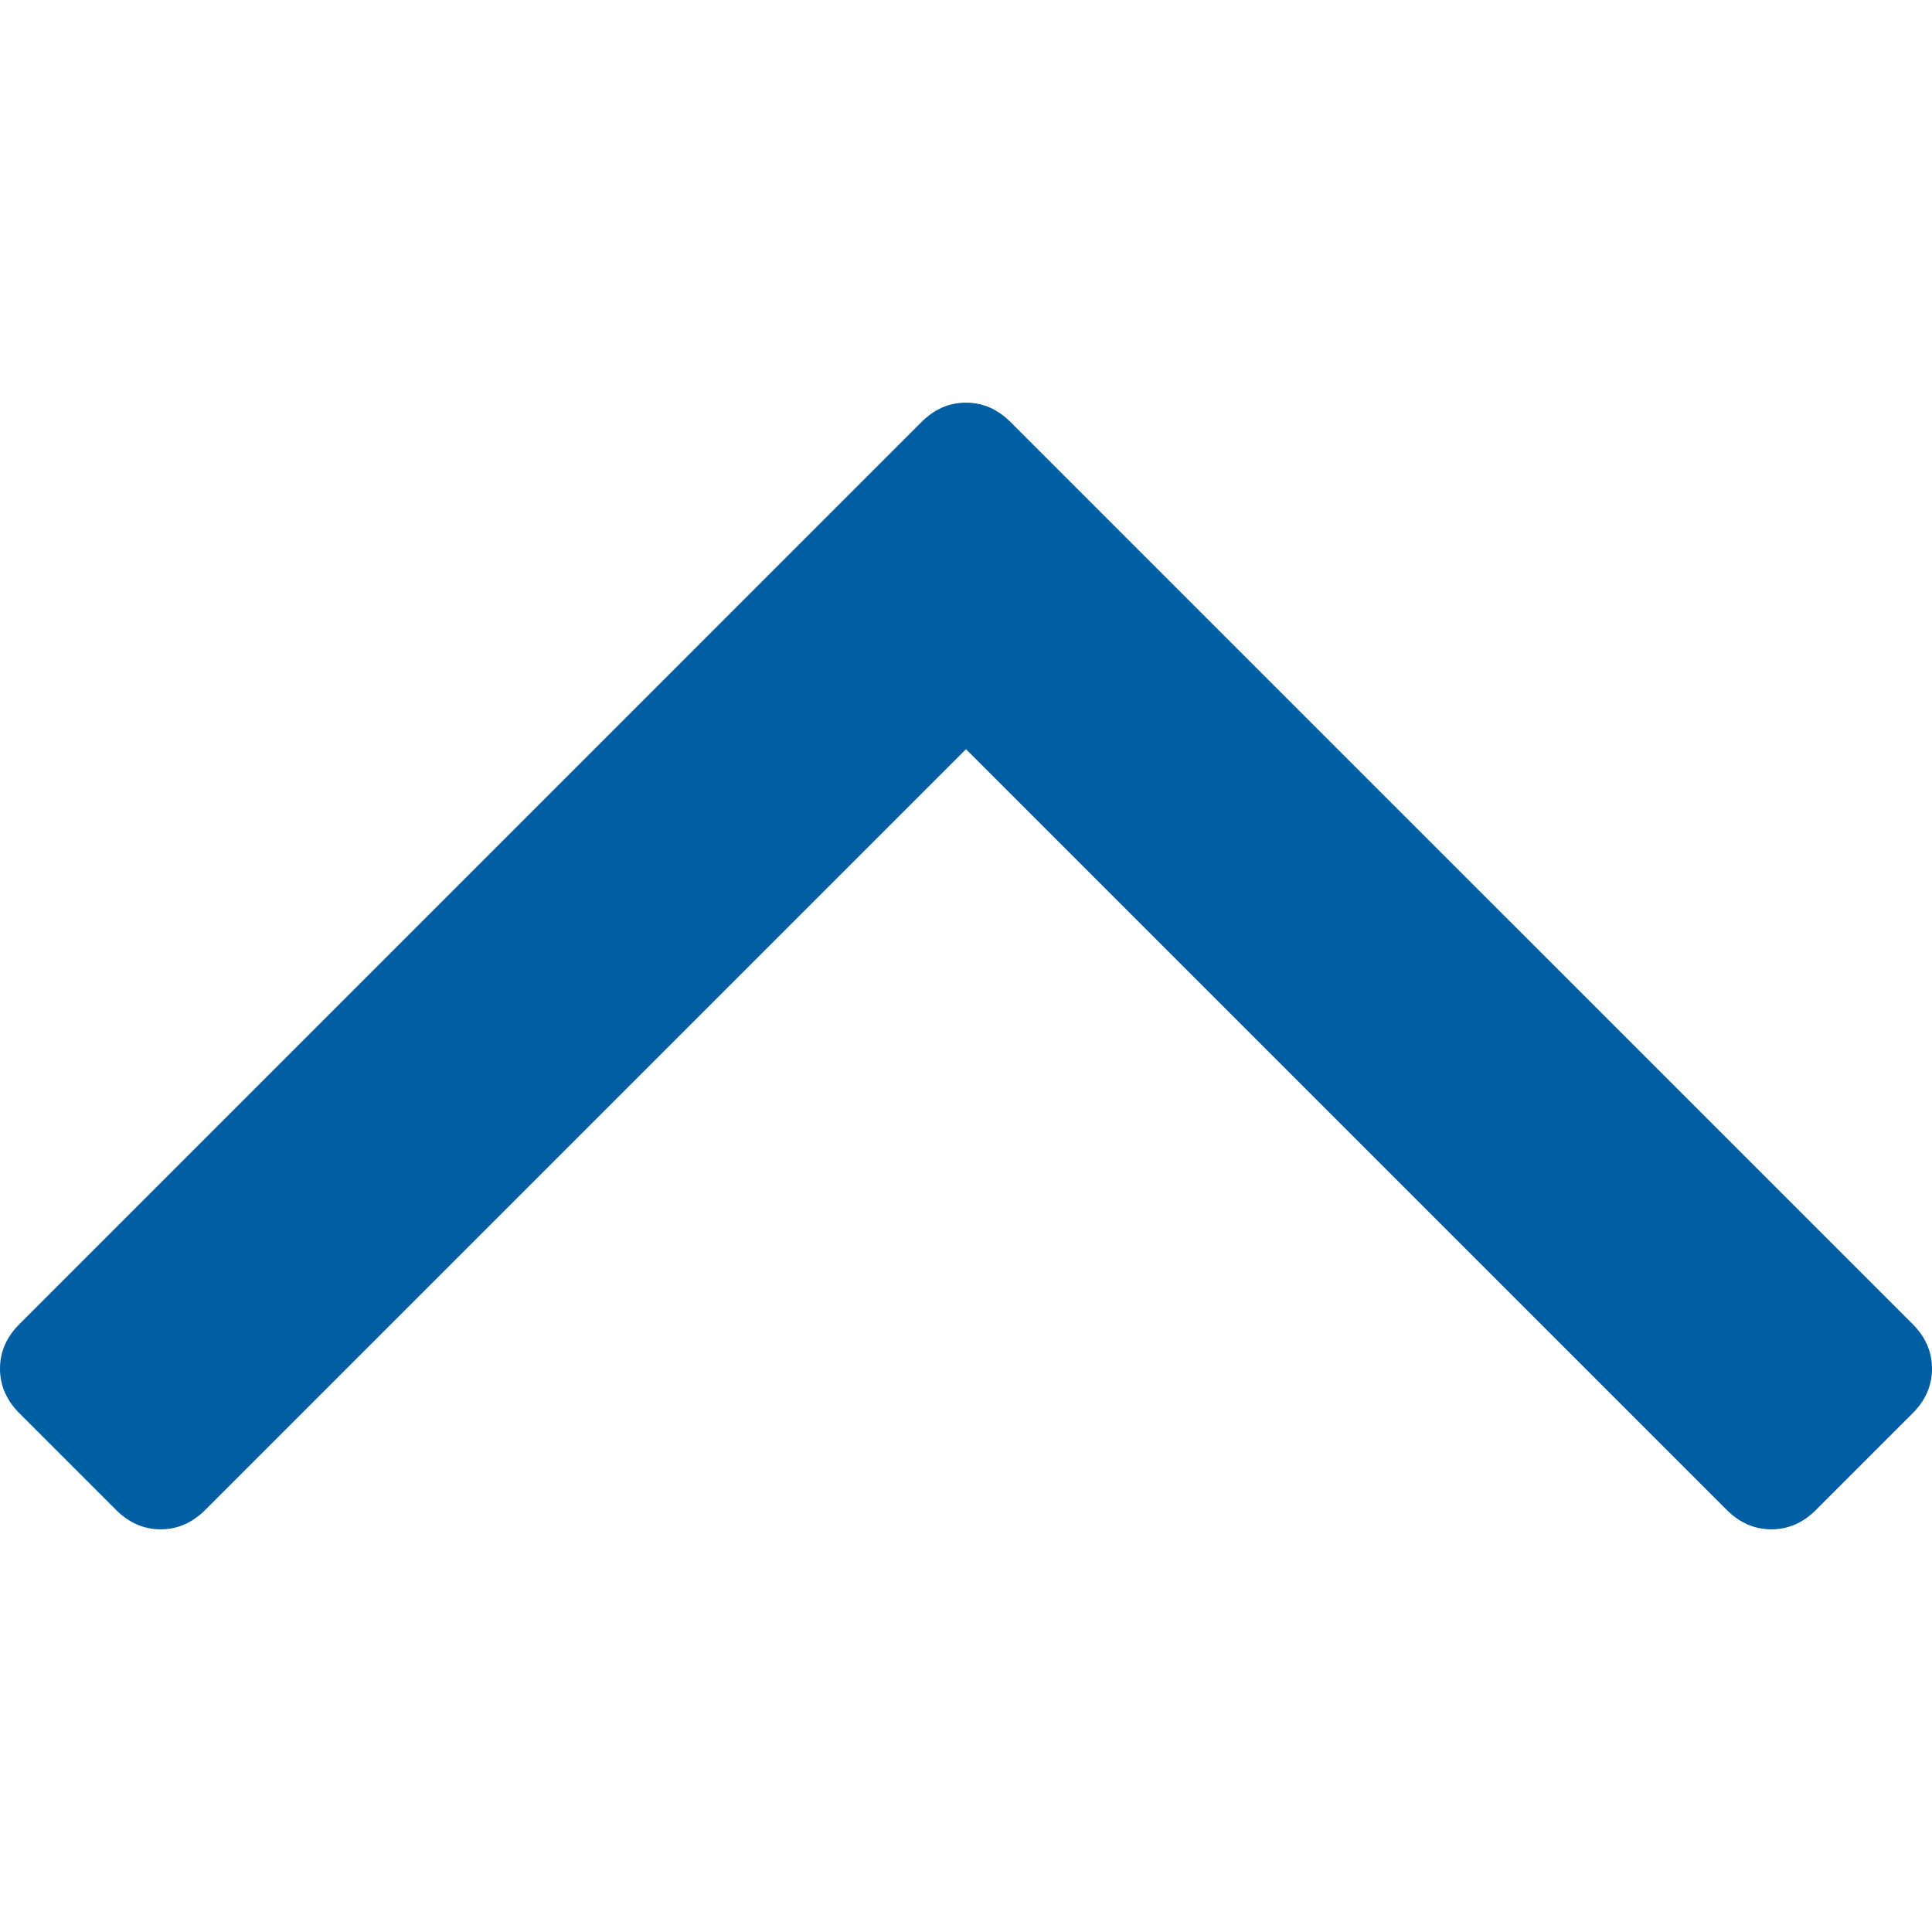
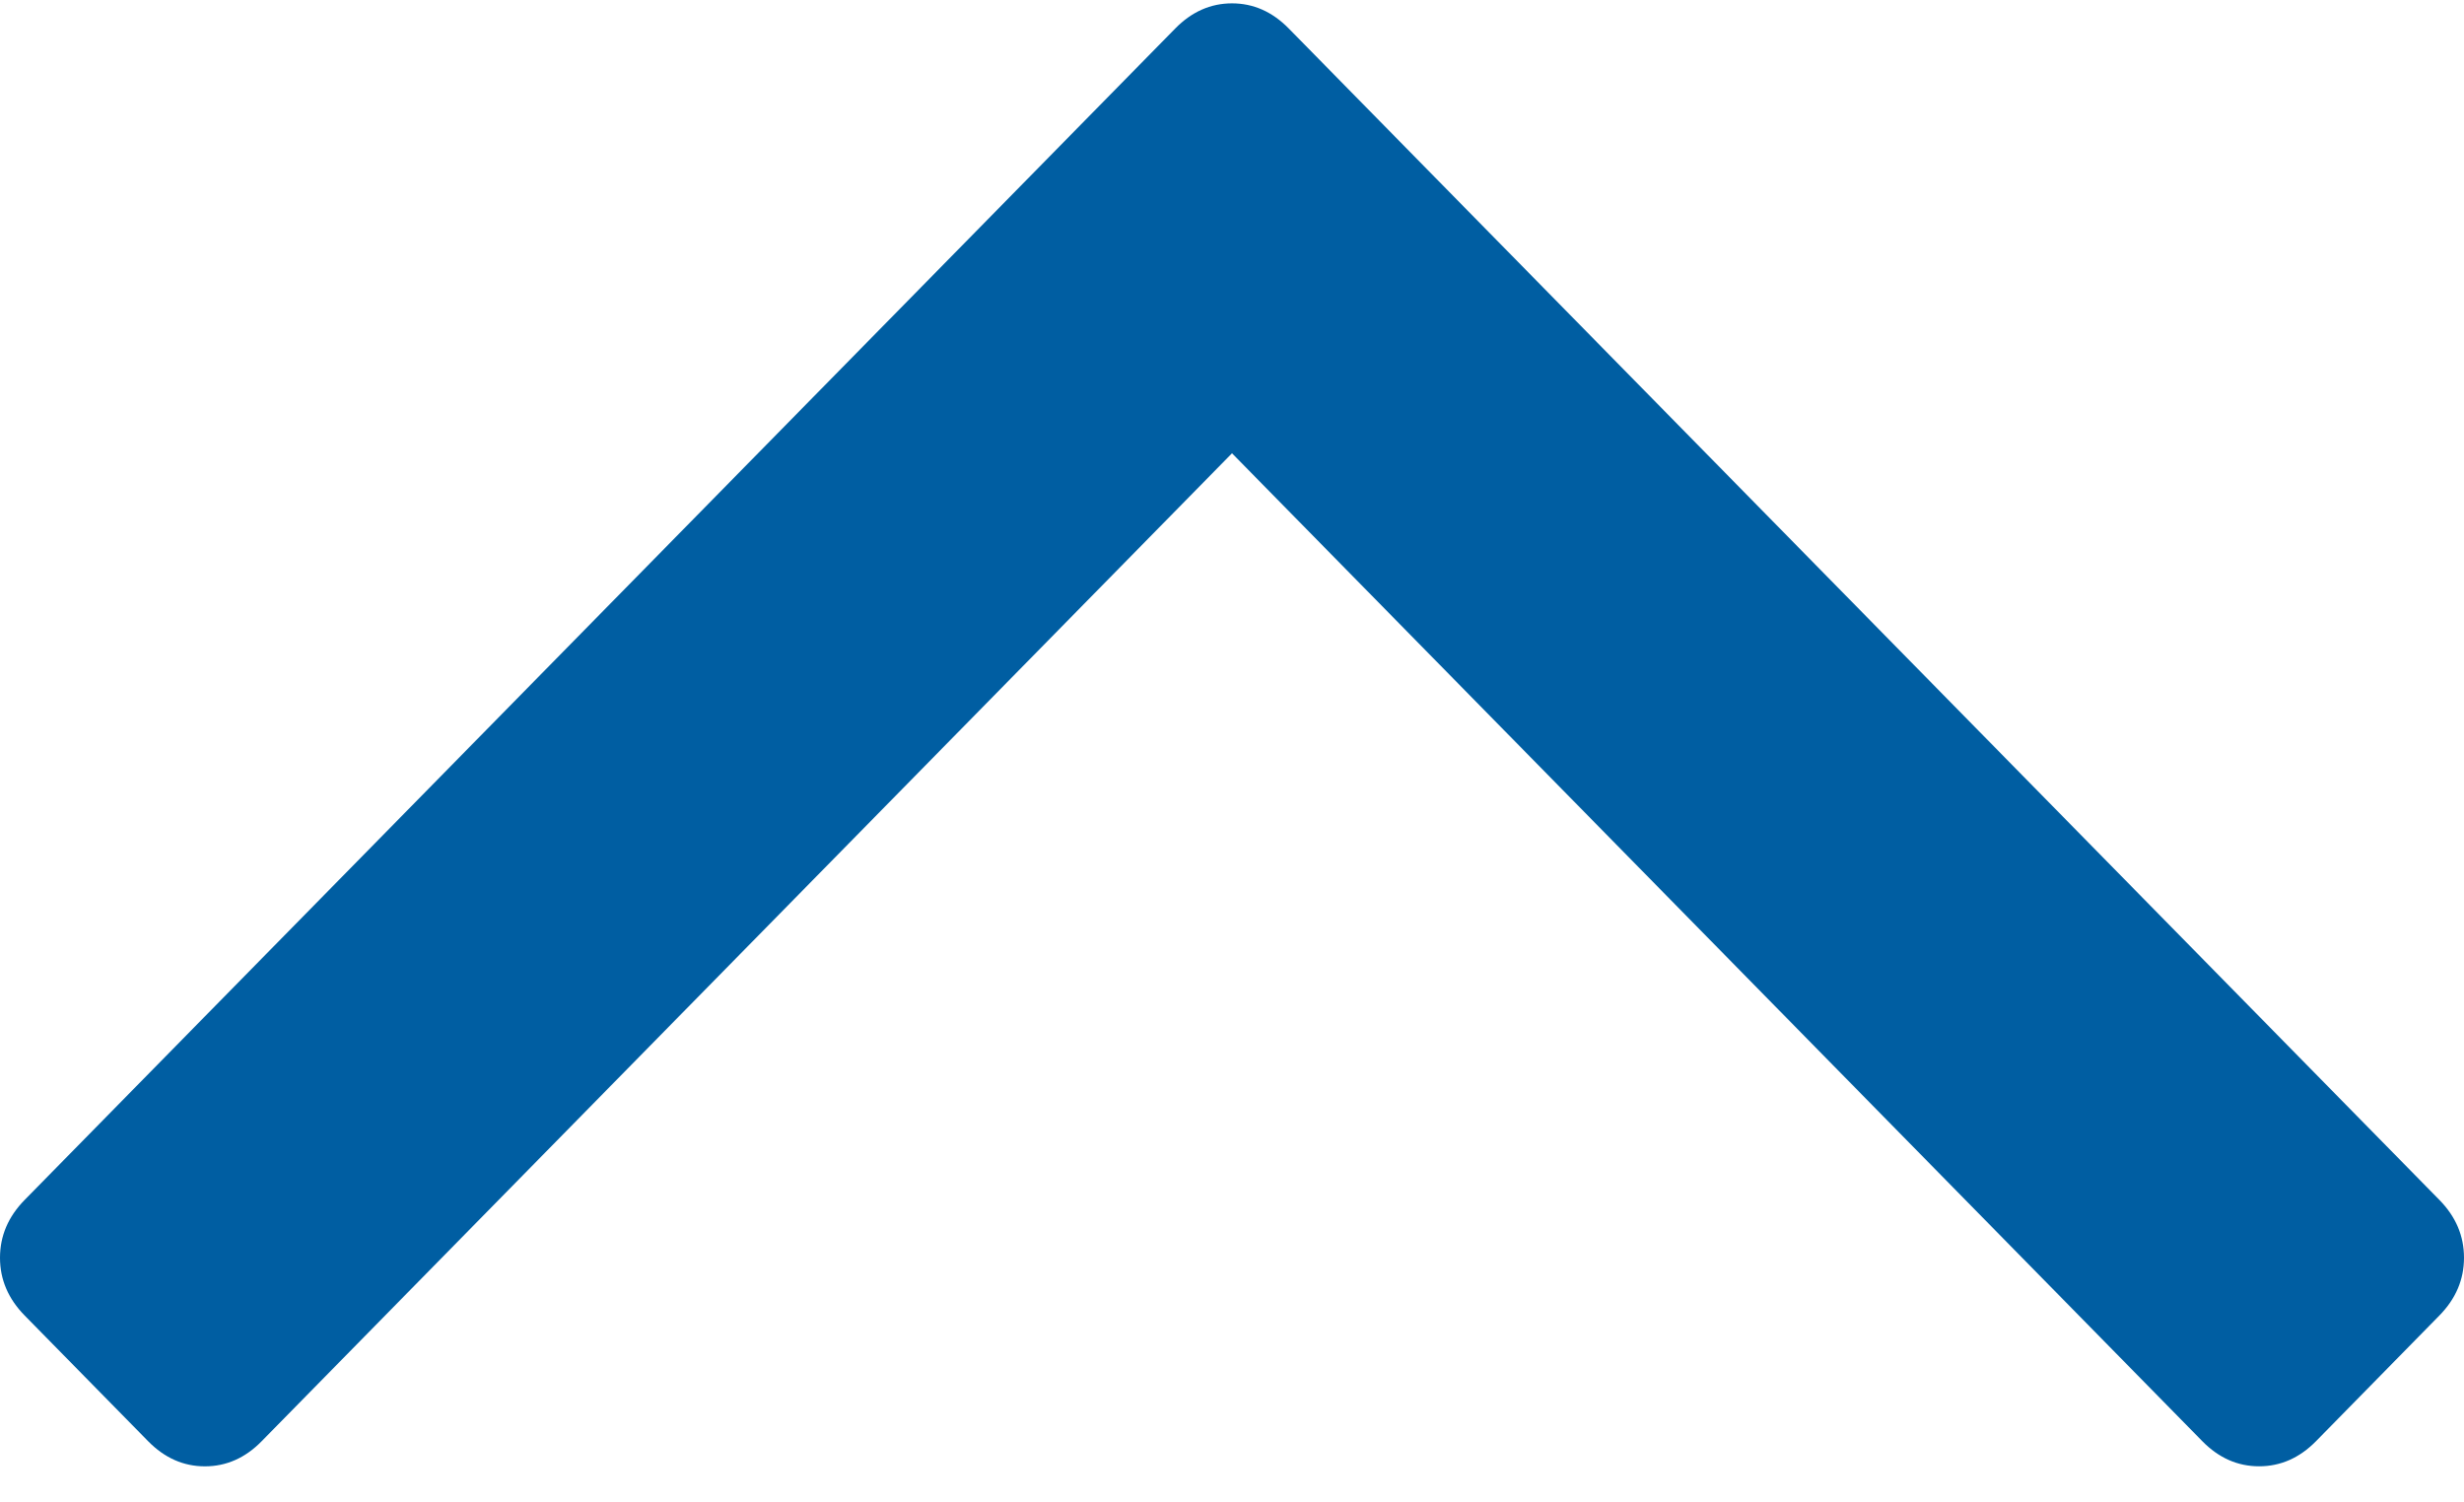
- <svg xmlns="http://www.w3.org/2000/svg" width="512" height="512" viewBox="0 0 284.929 284.929">
-   <path d="M282.082 195.285L149.028 62.24c-1.9-1.903-4.088-2.856-6.562-2.856s-4.665.953-6.567 2.856L2.855 195.285C.95 197.19 0 199.378 0 201.853c0 2.474.953 4.664 2.856 6.566l14.272 14.27c1.903 1.903 4.093 2.854 6.567 2.854s4.664-.95 6.567-2.854l112.204-112.202 112.208 112.21c1.902 1.902 4.093 2.847 6.563 2.847 2.478 0 4.668-.95 6.57-2.848l14.274-14.277c1.903-1.902 2.848-4.093 2.848-6.566 0-2.476-.944-4.666-2.846-6.57z" fill="#005ea2" />
+ <svg xmlns="http://www.w3.org/2000/svg" width="64" height="39" viewBox="0 0 64 39">
+   <path fill="#005EA2" d="M63.36 31.167L33.475.741C33.048.305 32.556.087 32 .087c-.555 0-1.048.218-1.475.654L.641 31.167C.213 31.603 0 32.103 0 32.67s.214 1.067.642 1.502l3.205 3.263c.428.436.92.653 1.475.653.556 0 1.048-.217 1.475-.653L32 11.774l25.204 25.662c.427.435.92.651 1.474.651.557 0 1.049-.217 1.476-.65l3.206-3.266c.428-.435.64-.936.64-1.502s-.212-1.067-.64-1.502z" />
</svg>
